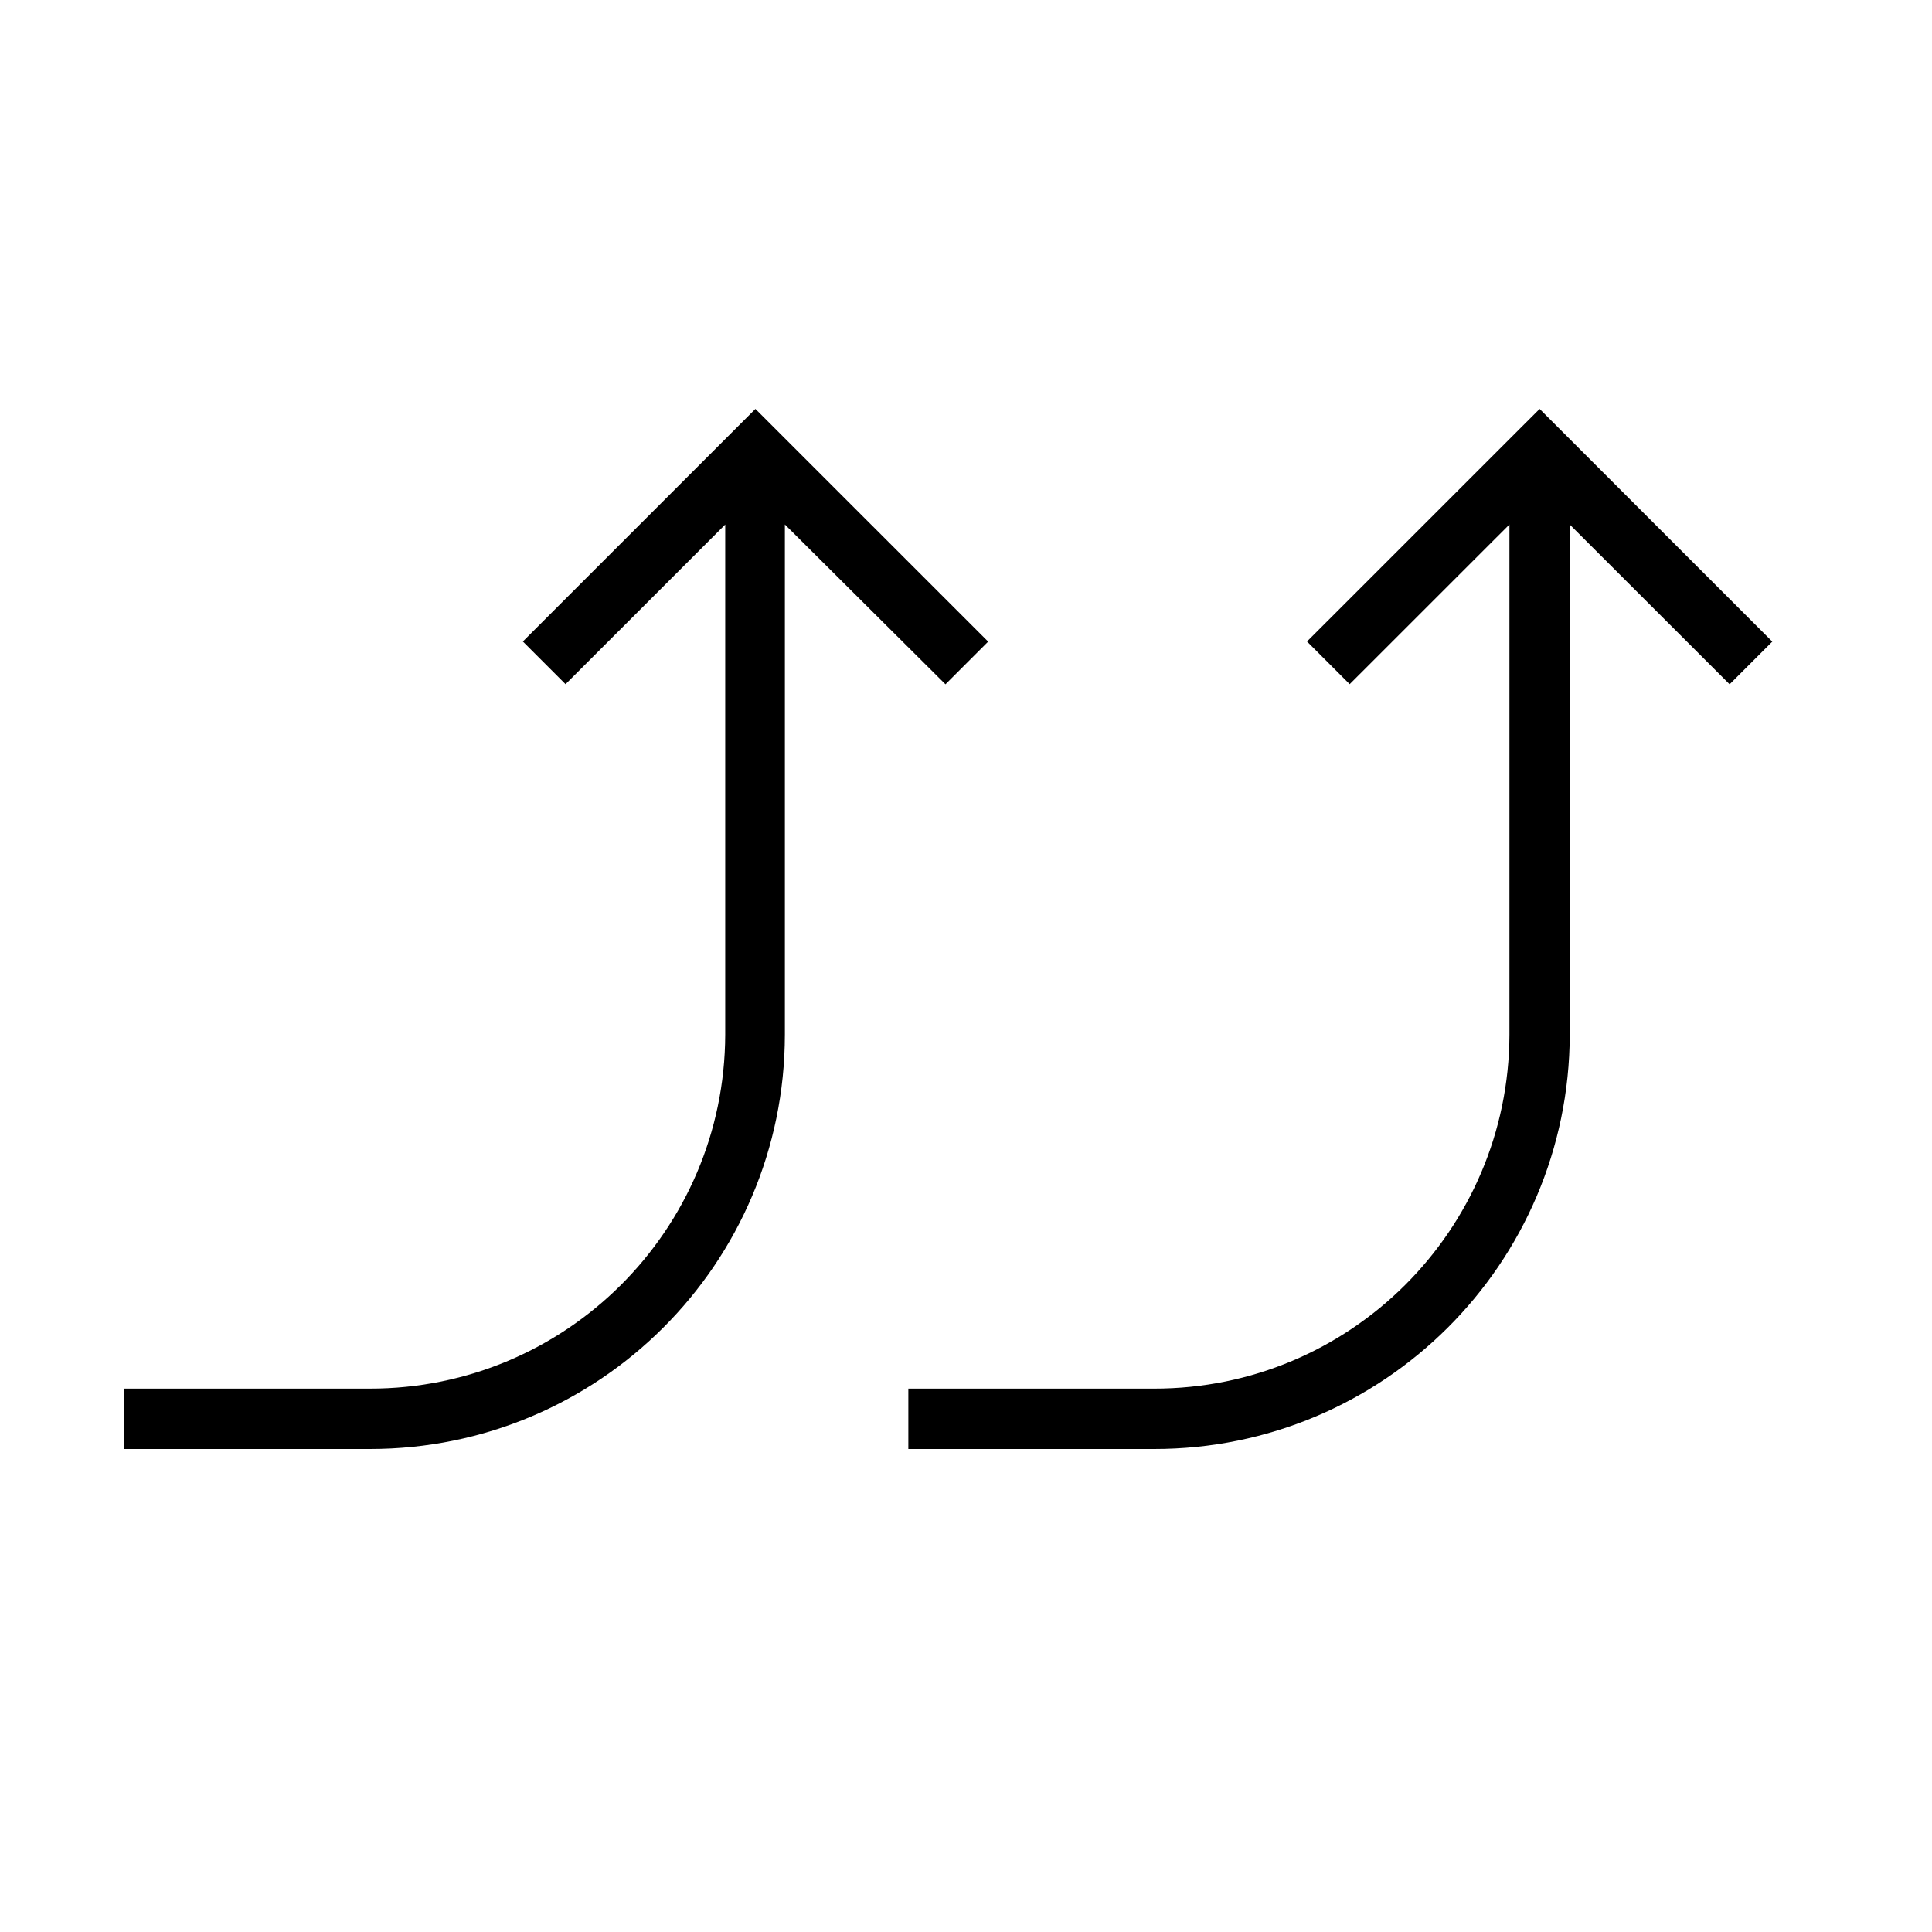
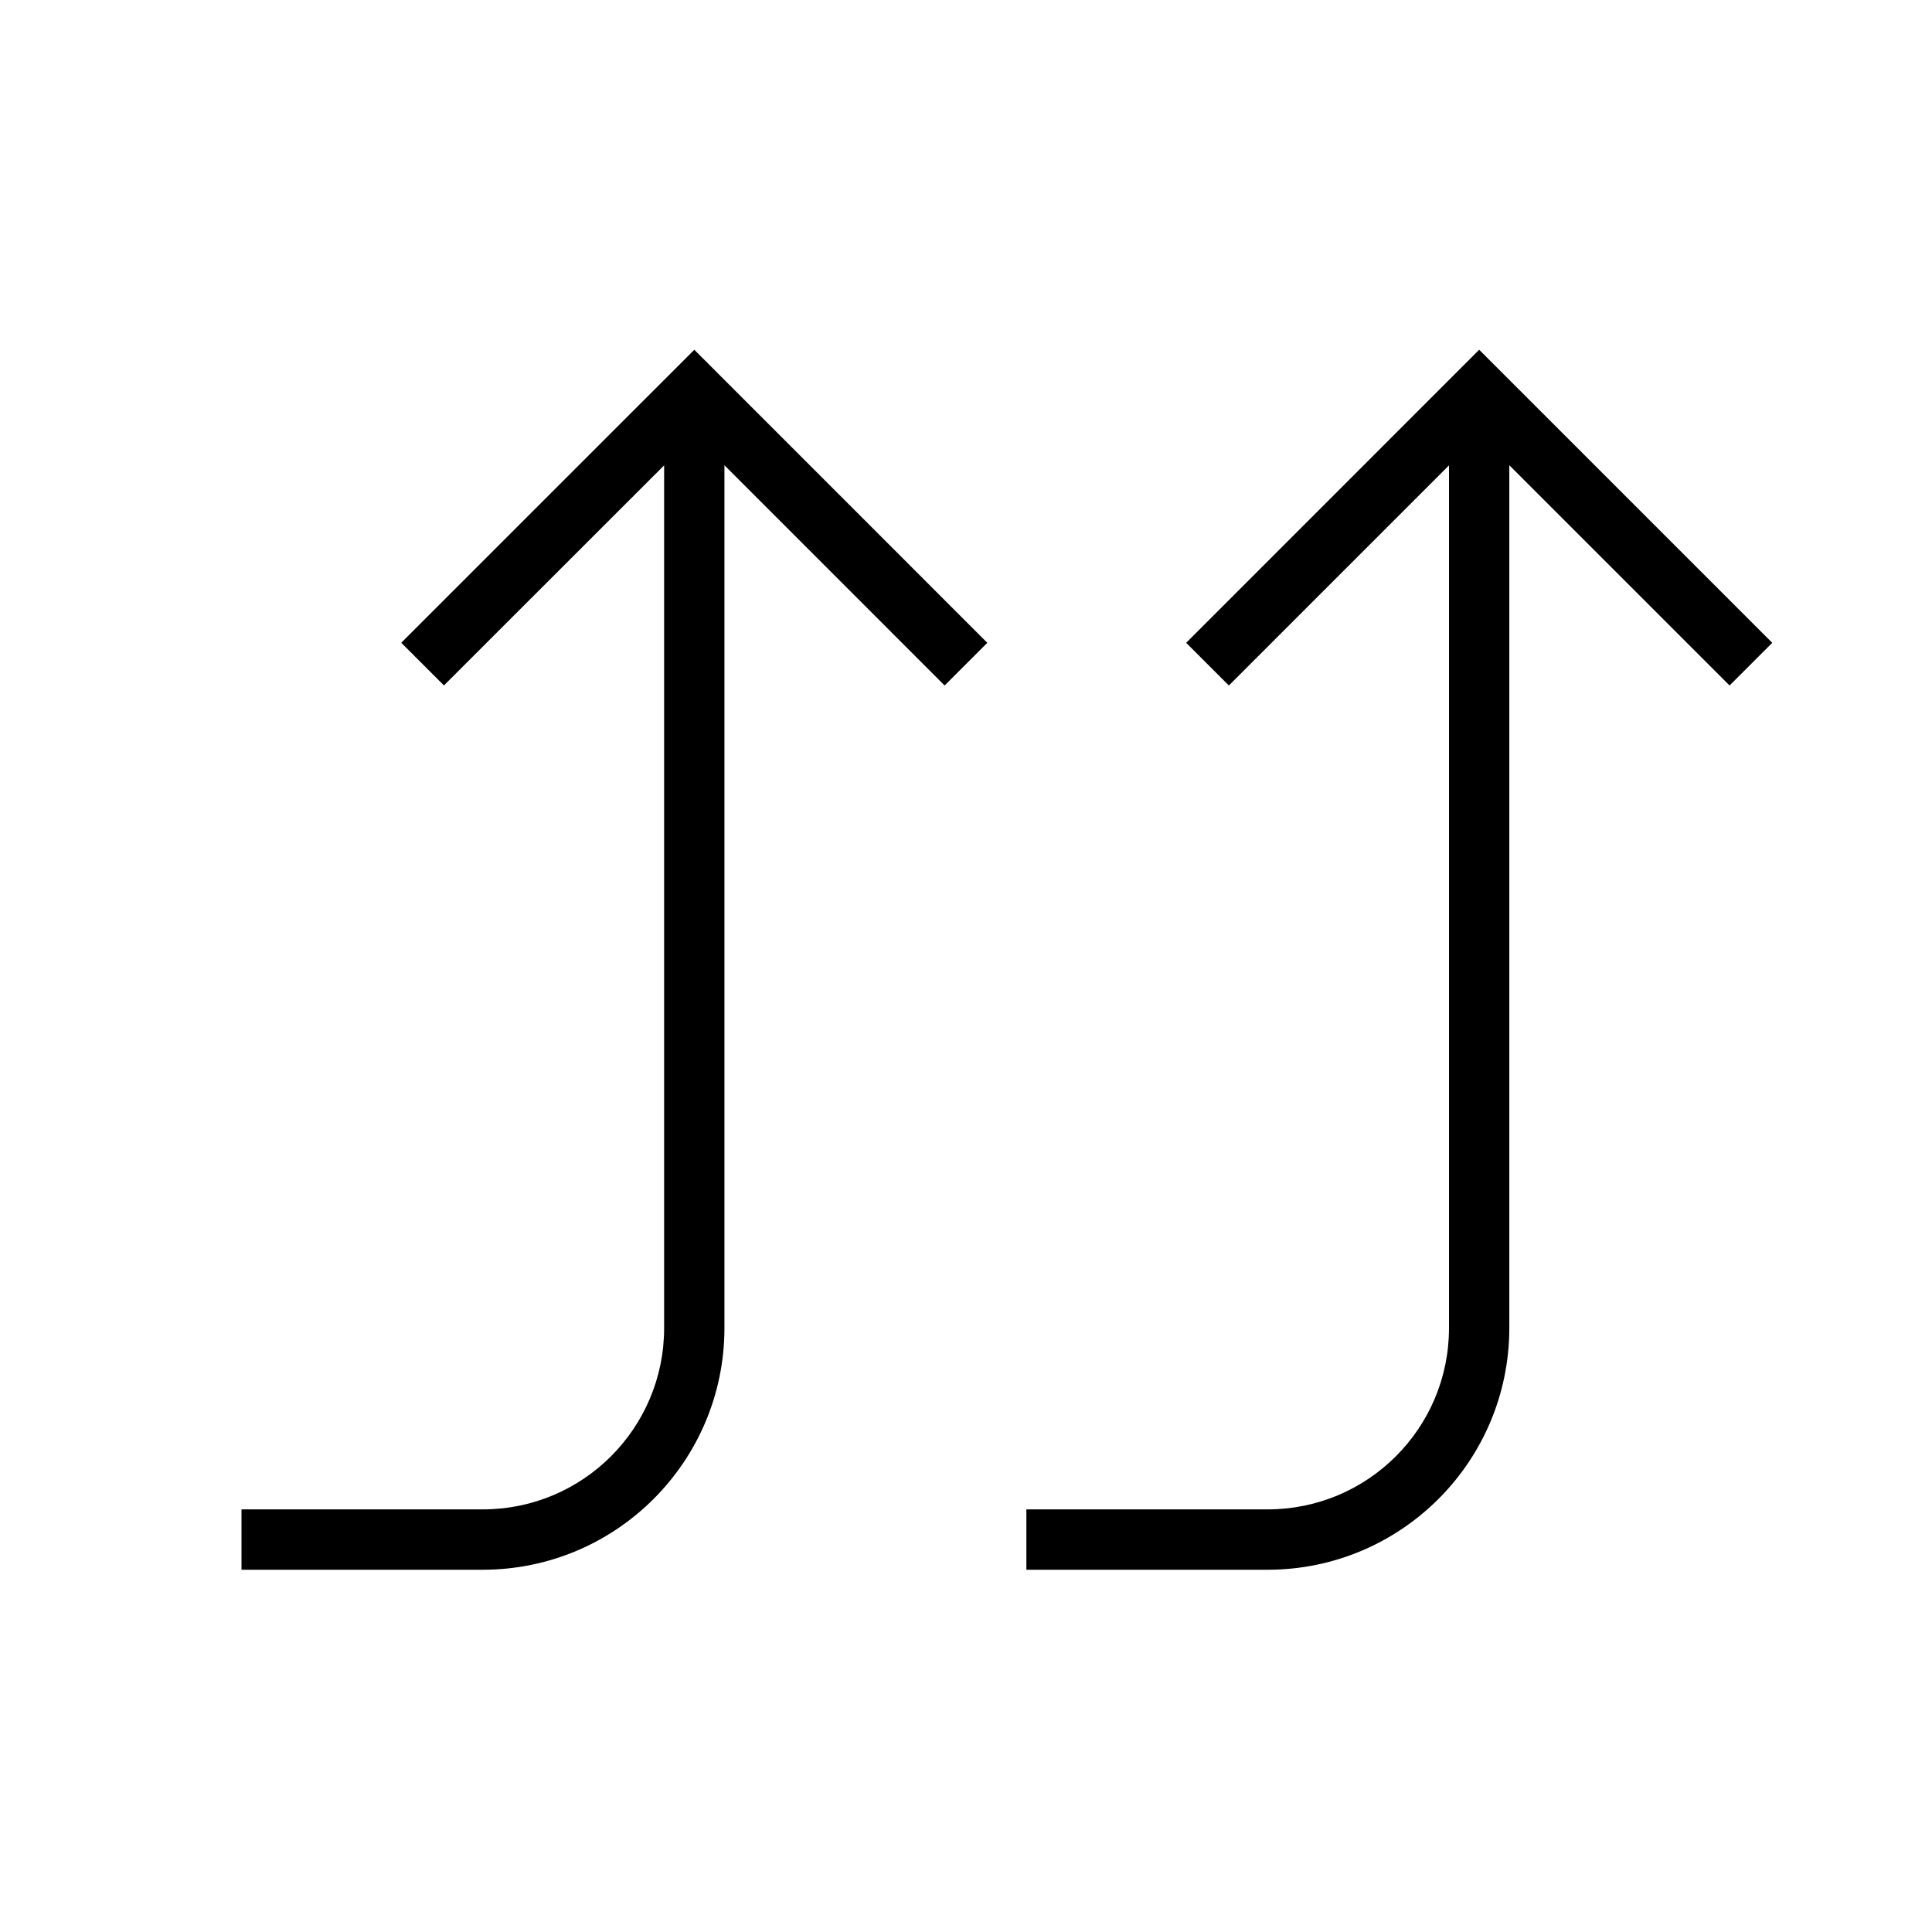
<svg xmlns="http://www.w3.org/2000/svg" viewBox="0 0 32 32">
-   <path d="M13 8.687v8.45A6.87 6.87 0 016.127 24h-4.07v-1h4.07a5.88 5.88 0 005.885-5.862v-8.45l-2.645 2.644-.707-.707 3.852-3.852 3.855 3.854-.707.707zm16.355 1.94l-3.854-3.854-3.853 3.852.707.707 2.646-2.645v8.45A5.88 5.88 0 0119.116 23h-4.071v1h4.071A6.88 6.88 0 0026 17.138v-8.45l2.648 2.646z" />
+   <path d="M20.999 26H17v-1h4a3.003 3.003 0 003-3V7.708l-3.646 3.646-.707-.707L24.5 5.793l4.854 4.854-.707.707-3.648-3.648V22a4.005 4.005 0 01-4 4zm-9-4V7.706l3.647 3.648.707-.707L11.5 5.793l-4.854 4.853.707.707L11 7.708V22a3.003 3.003 0 01-3 3H4v1h3.999a4.005 4.005 0 004-4z" id="icons" />
</svg>
